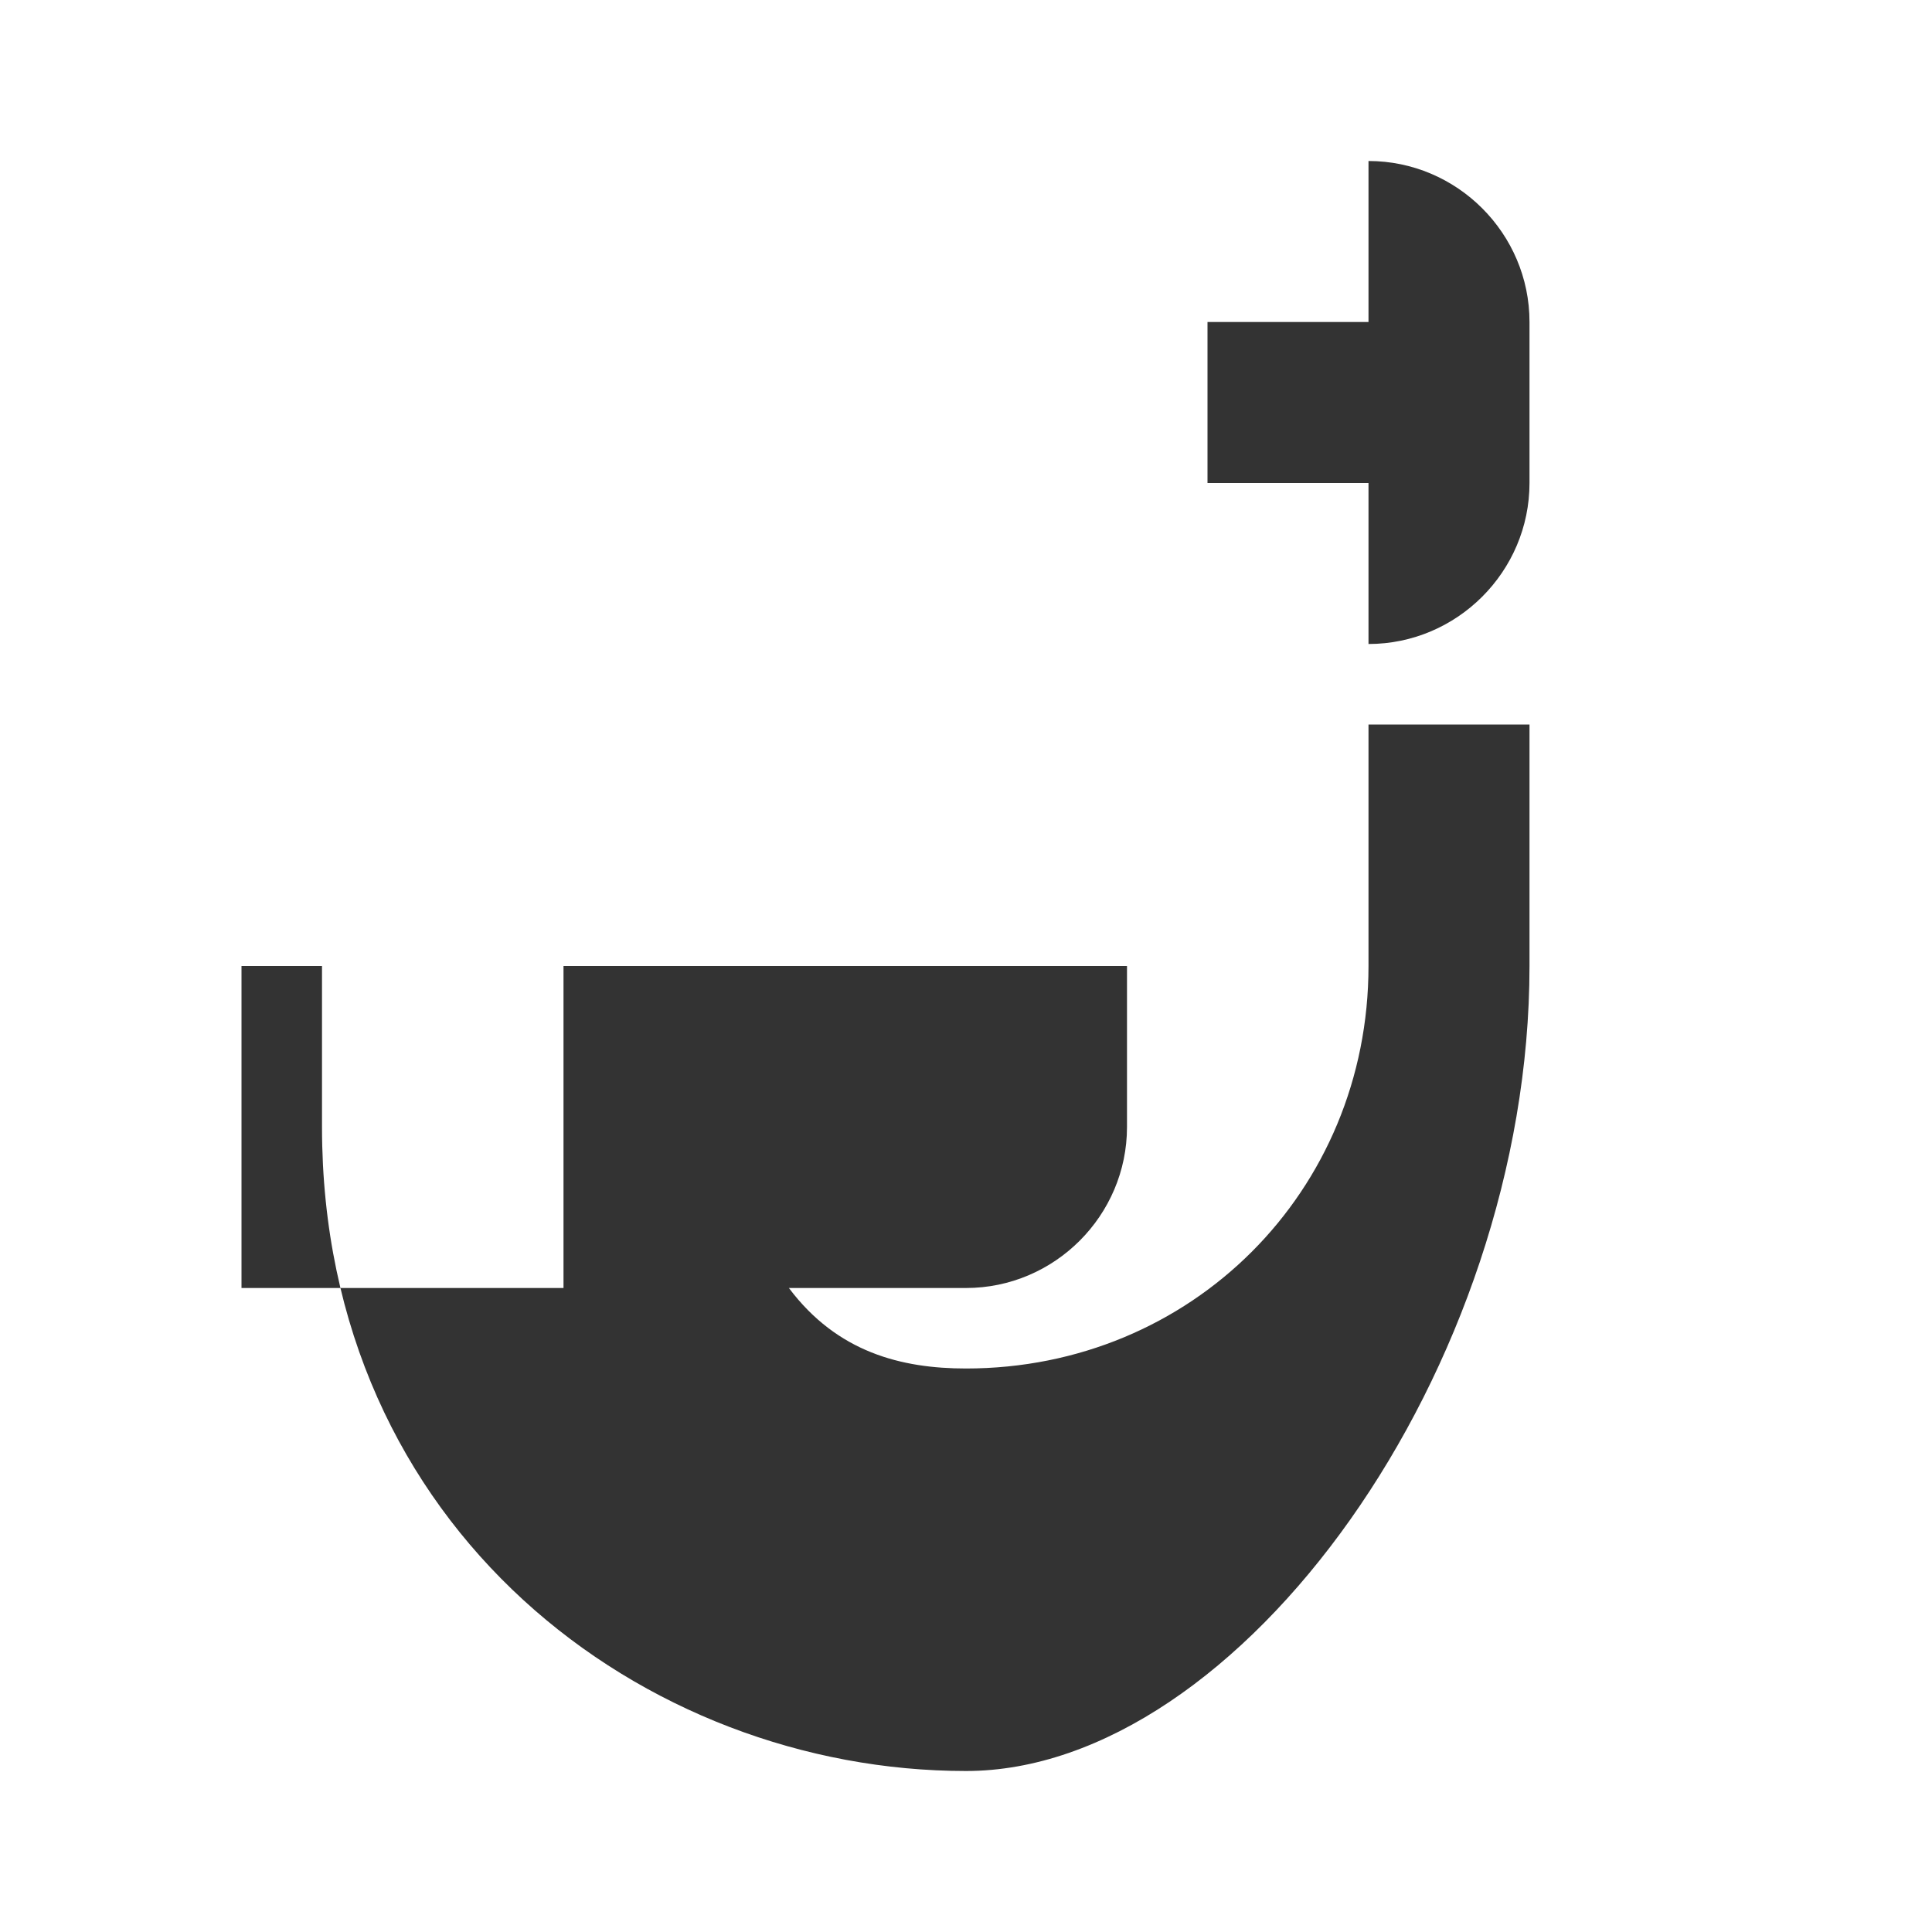
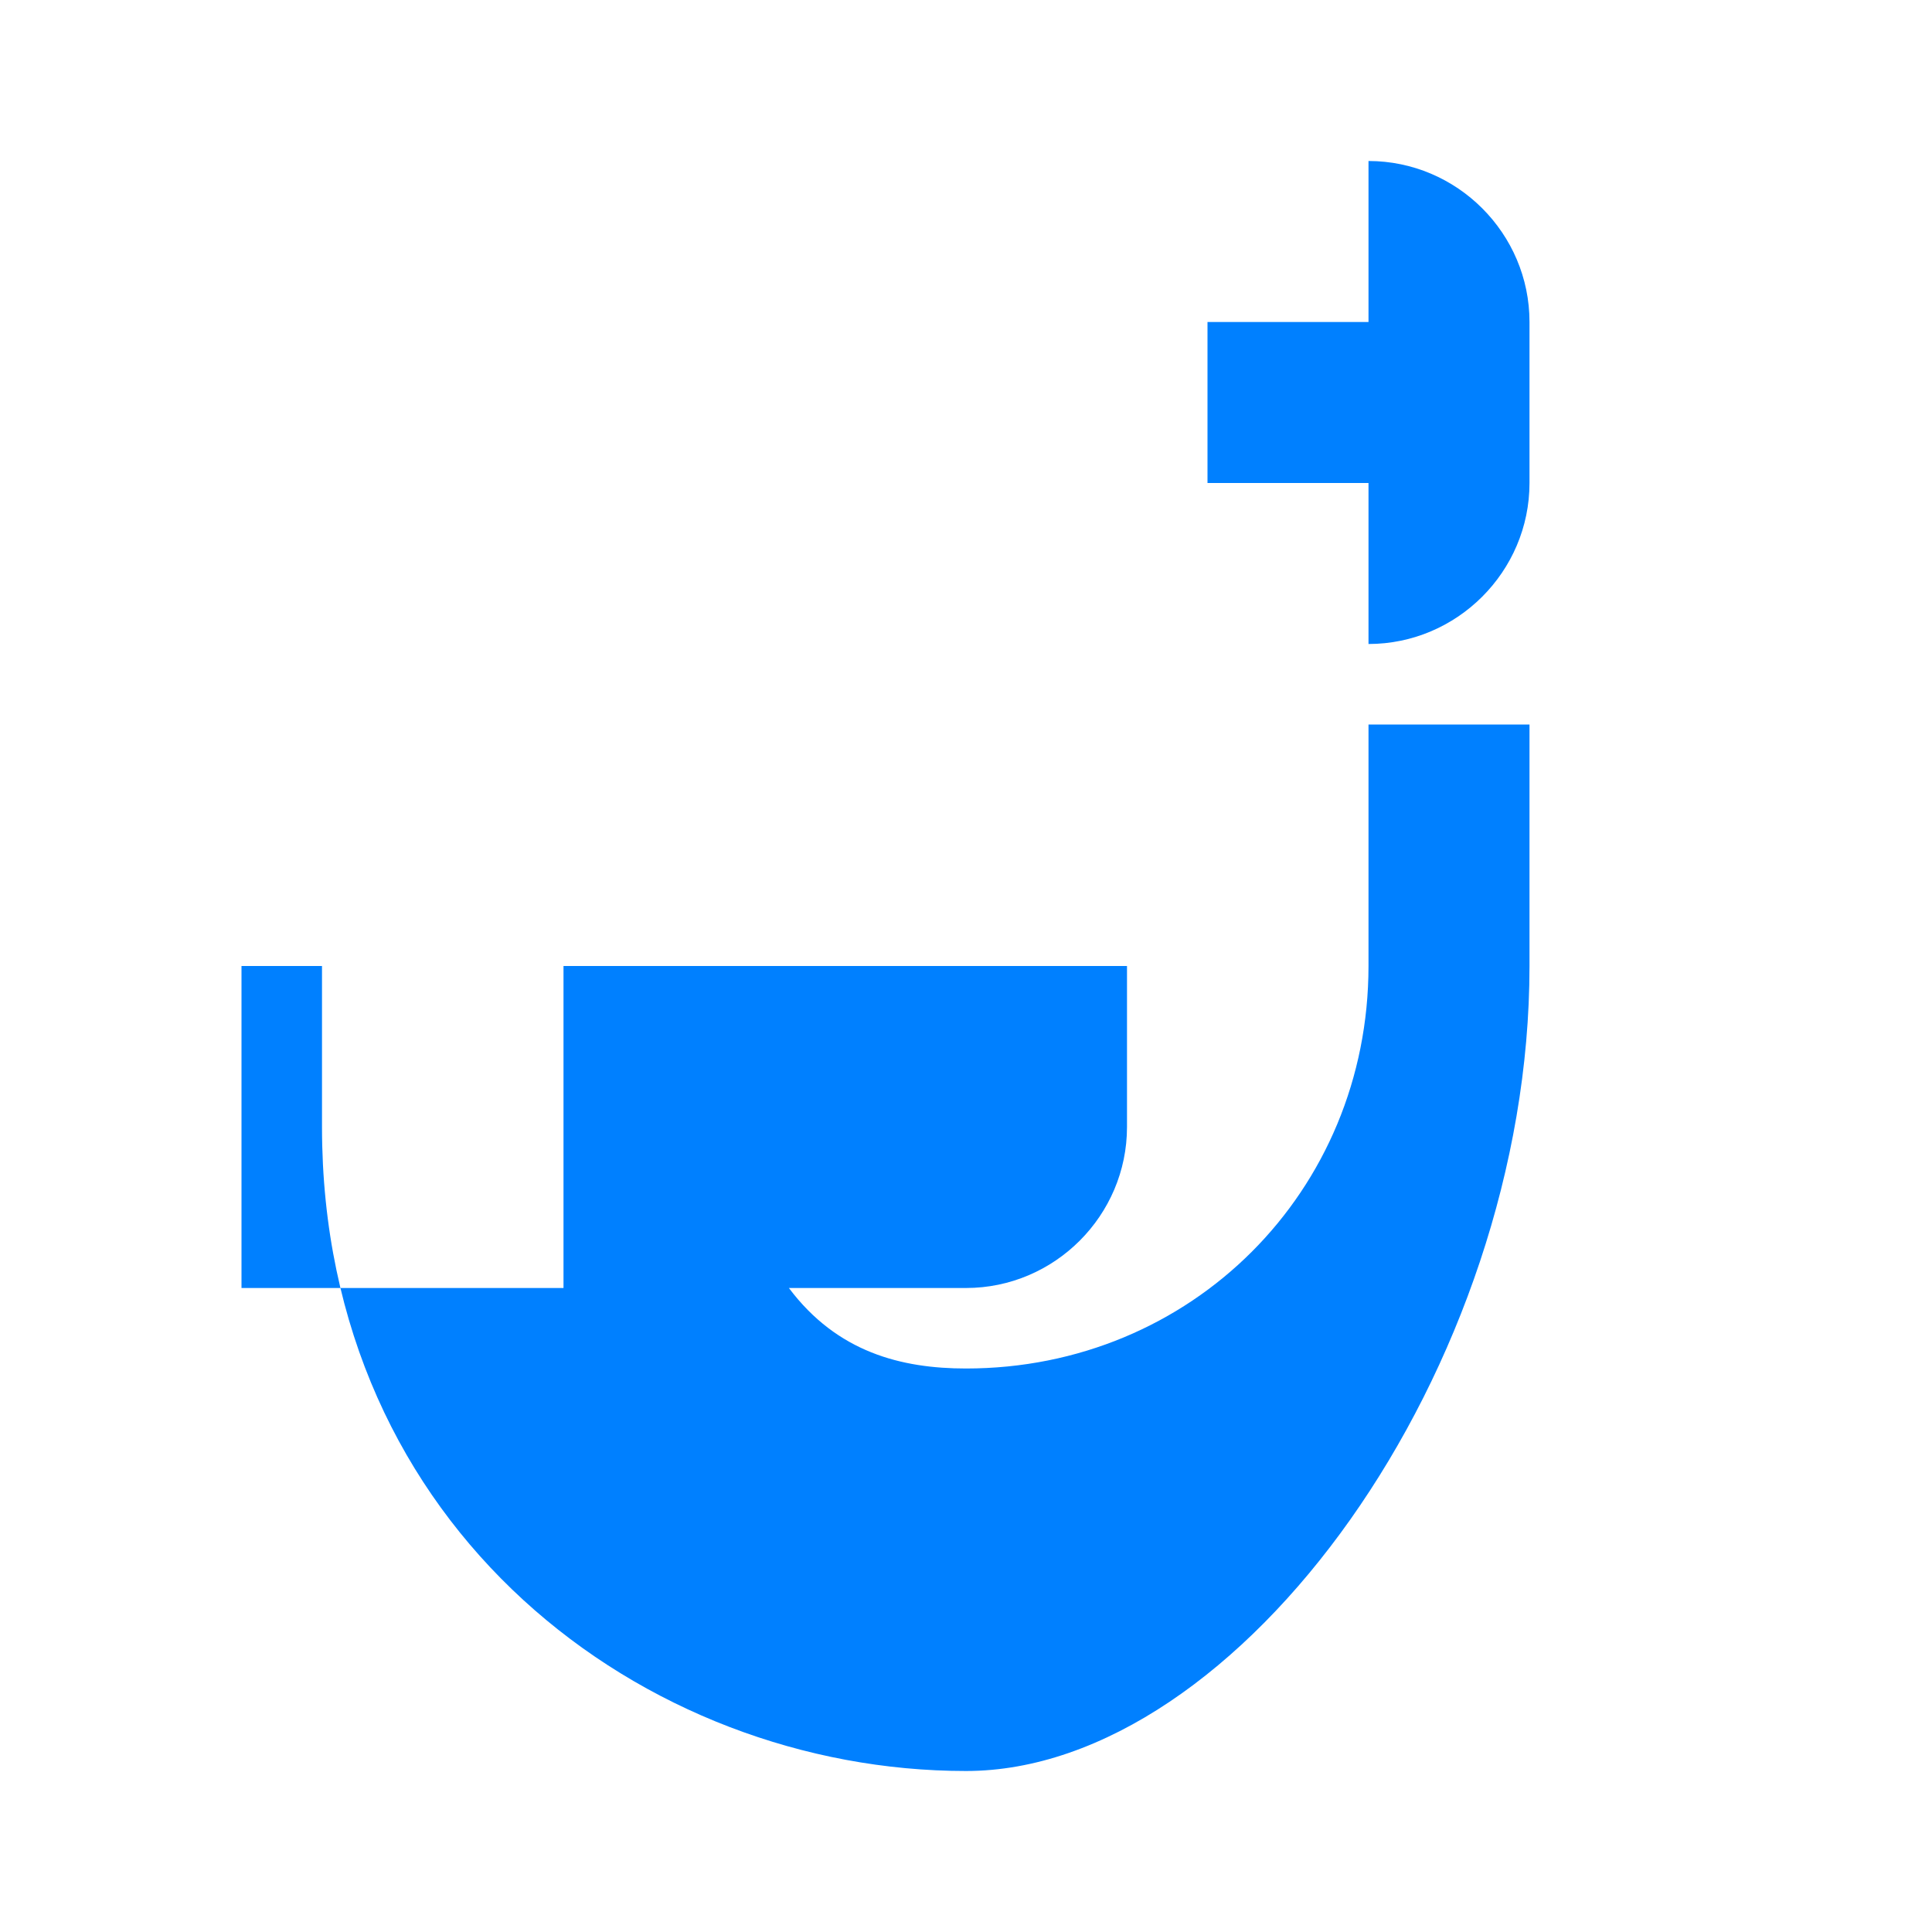
<svg xmlns="http://www.w3.org/2000/svg" viewBox="0 0 24 24" width="24" height="24">
-   <path fill="#333" d="M12 22c-4 0-8-3-8-8v-2h10v2c0 1.1-.9 2-2 2H9.8c.6.8 1.4 1 2.2 1 2.8 0 5-2.2 5-5v-3h2v3c0 5-3.6 10-7 10zm-5-6v-4H3v4h4zm10-12h-2v2h2v2c1.1 0 2-.9 2-2V4c0-1.1-.9-2-2-2z" />
+   <path fill="#0080FF" d="M12 22c-4 0-8-3-8-8v-2h10v2c0 1.1-.9 2-2 2H9.8c.6.8 1.4 1 2.2 1 2.8 0 5-2.2 5-5v-3h2v3c0 5-3.6 10-7 10zm-5-6v-4H3v4h4zm10-12h-2v2h2v2c1.1 0 2-.9 2-2V4c0-1.1-.9-2-2-2z" />
</svg>
